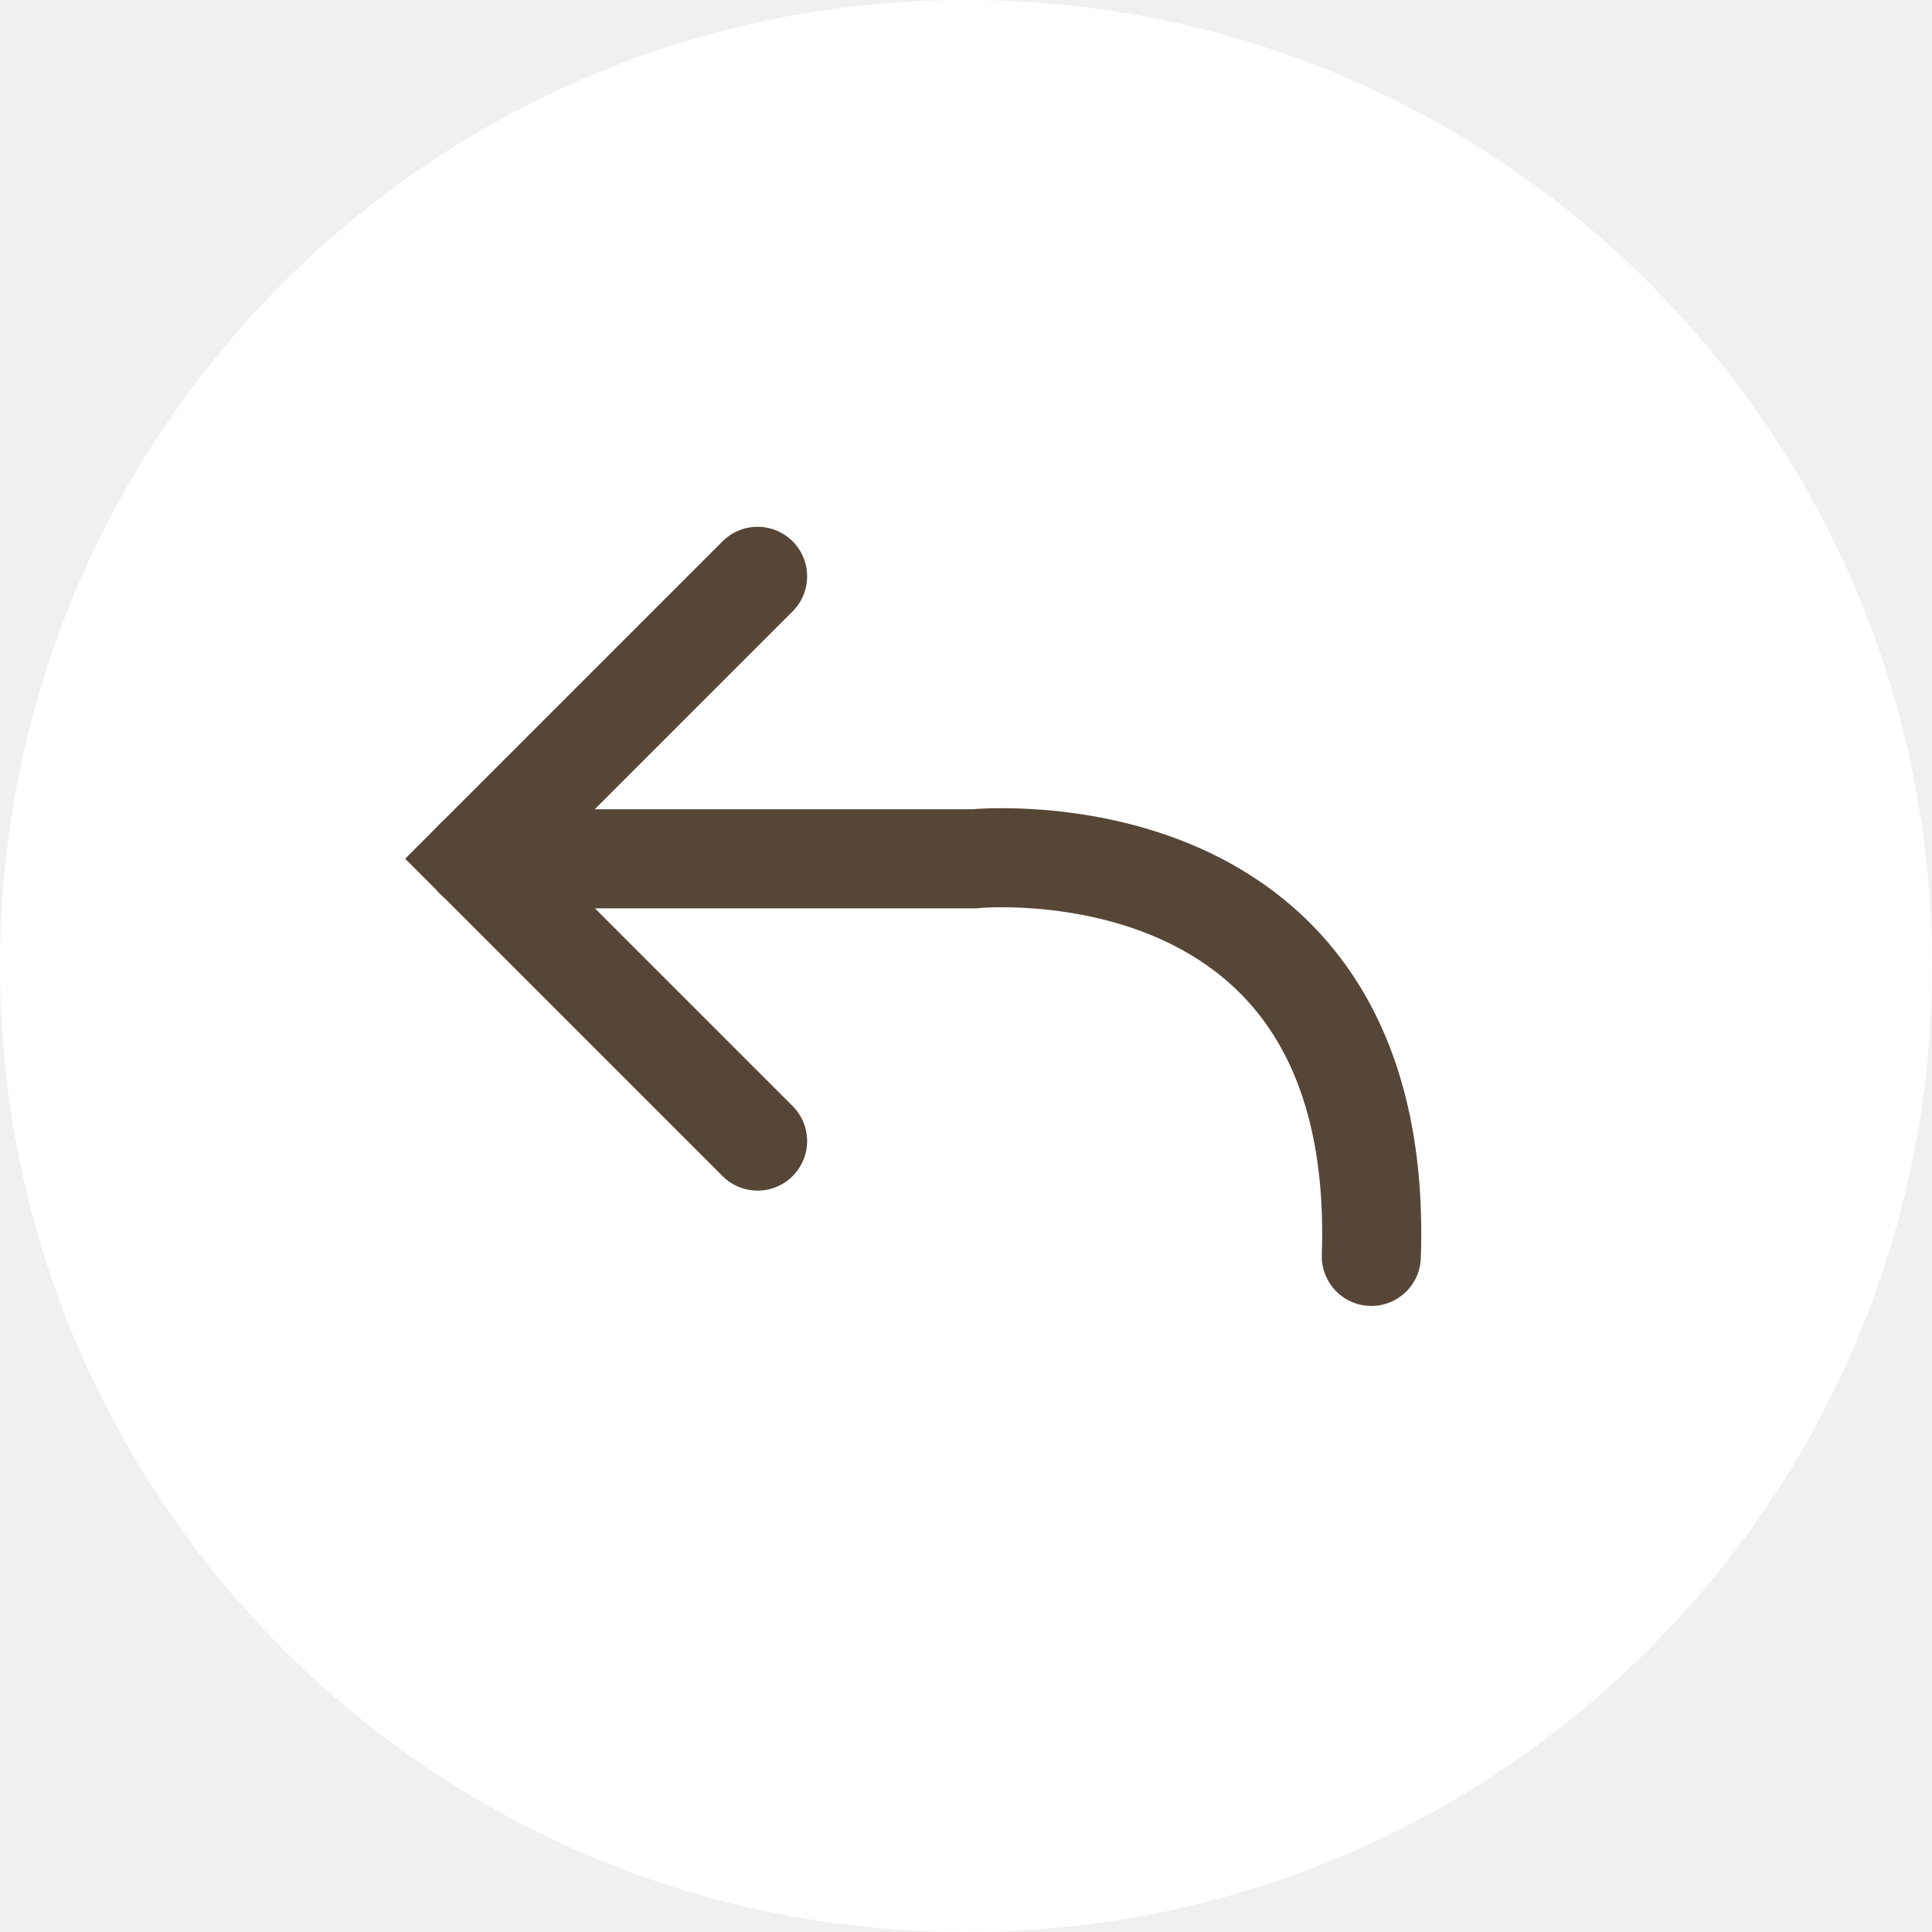
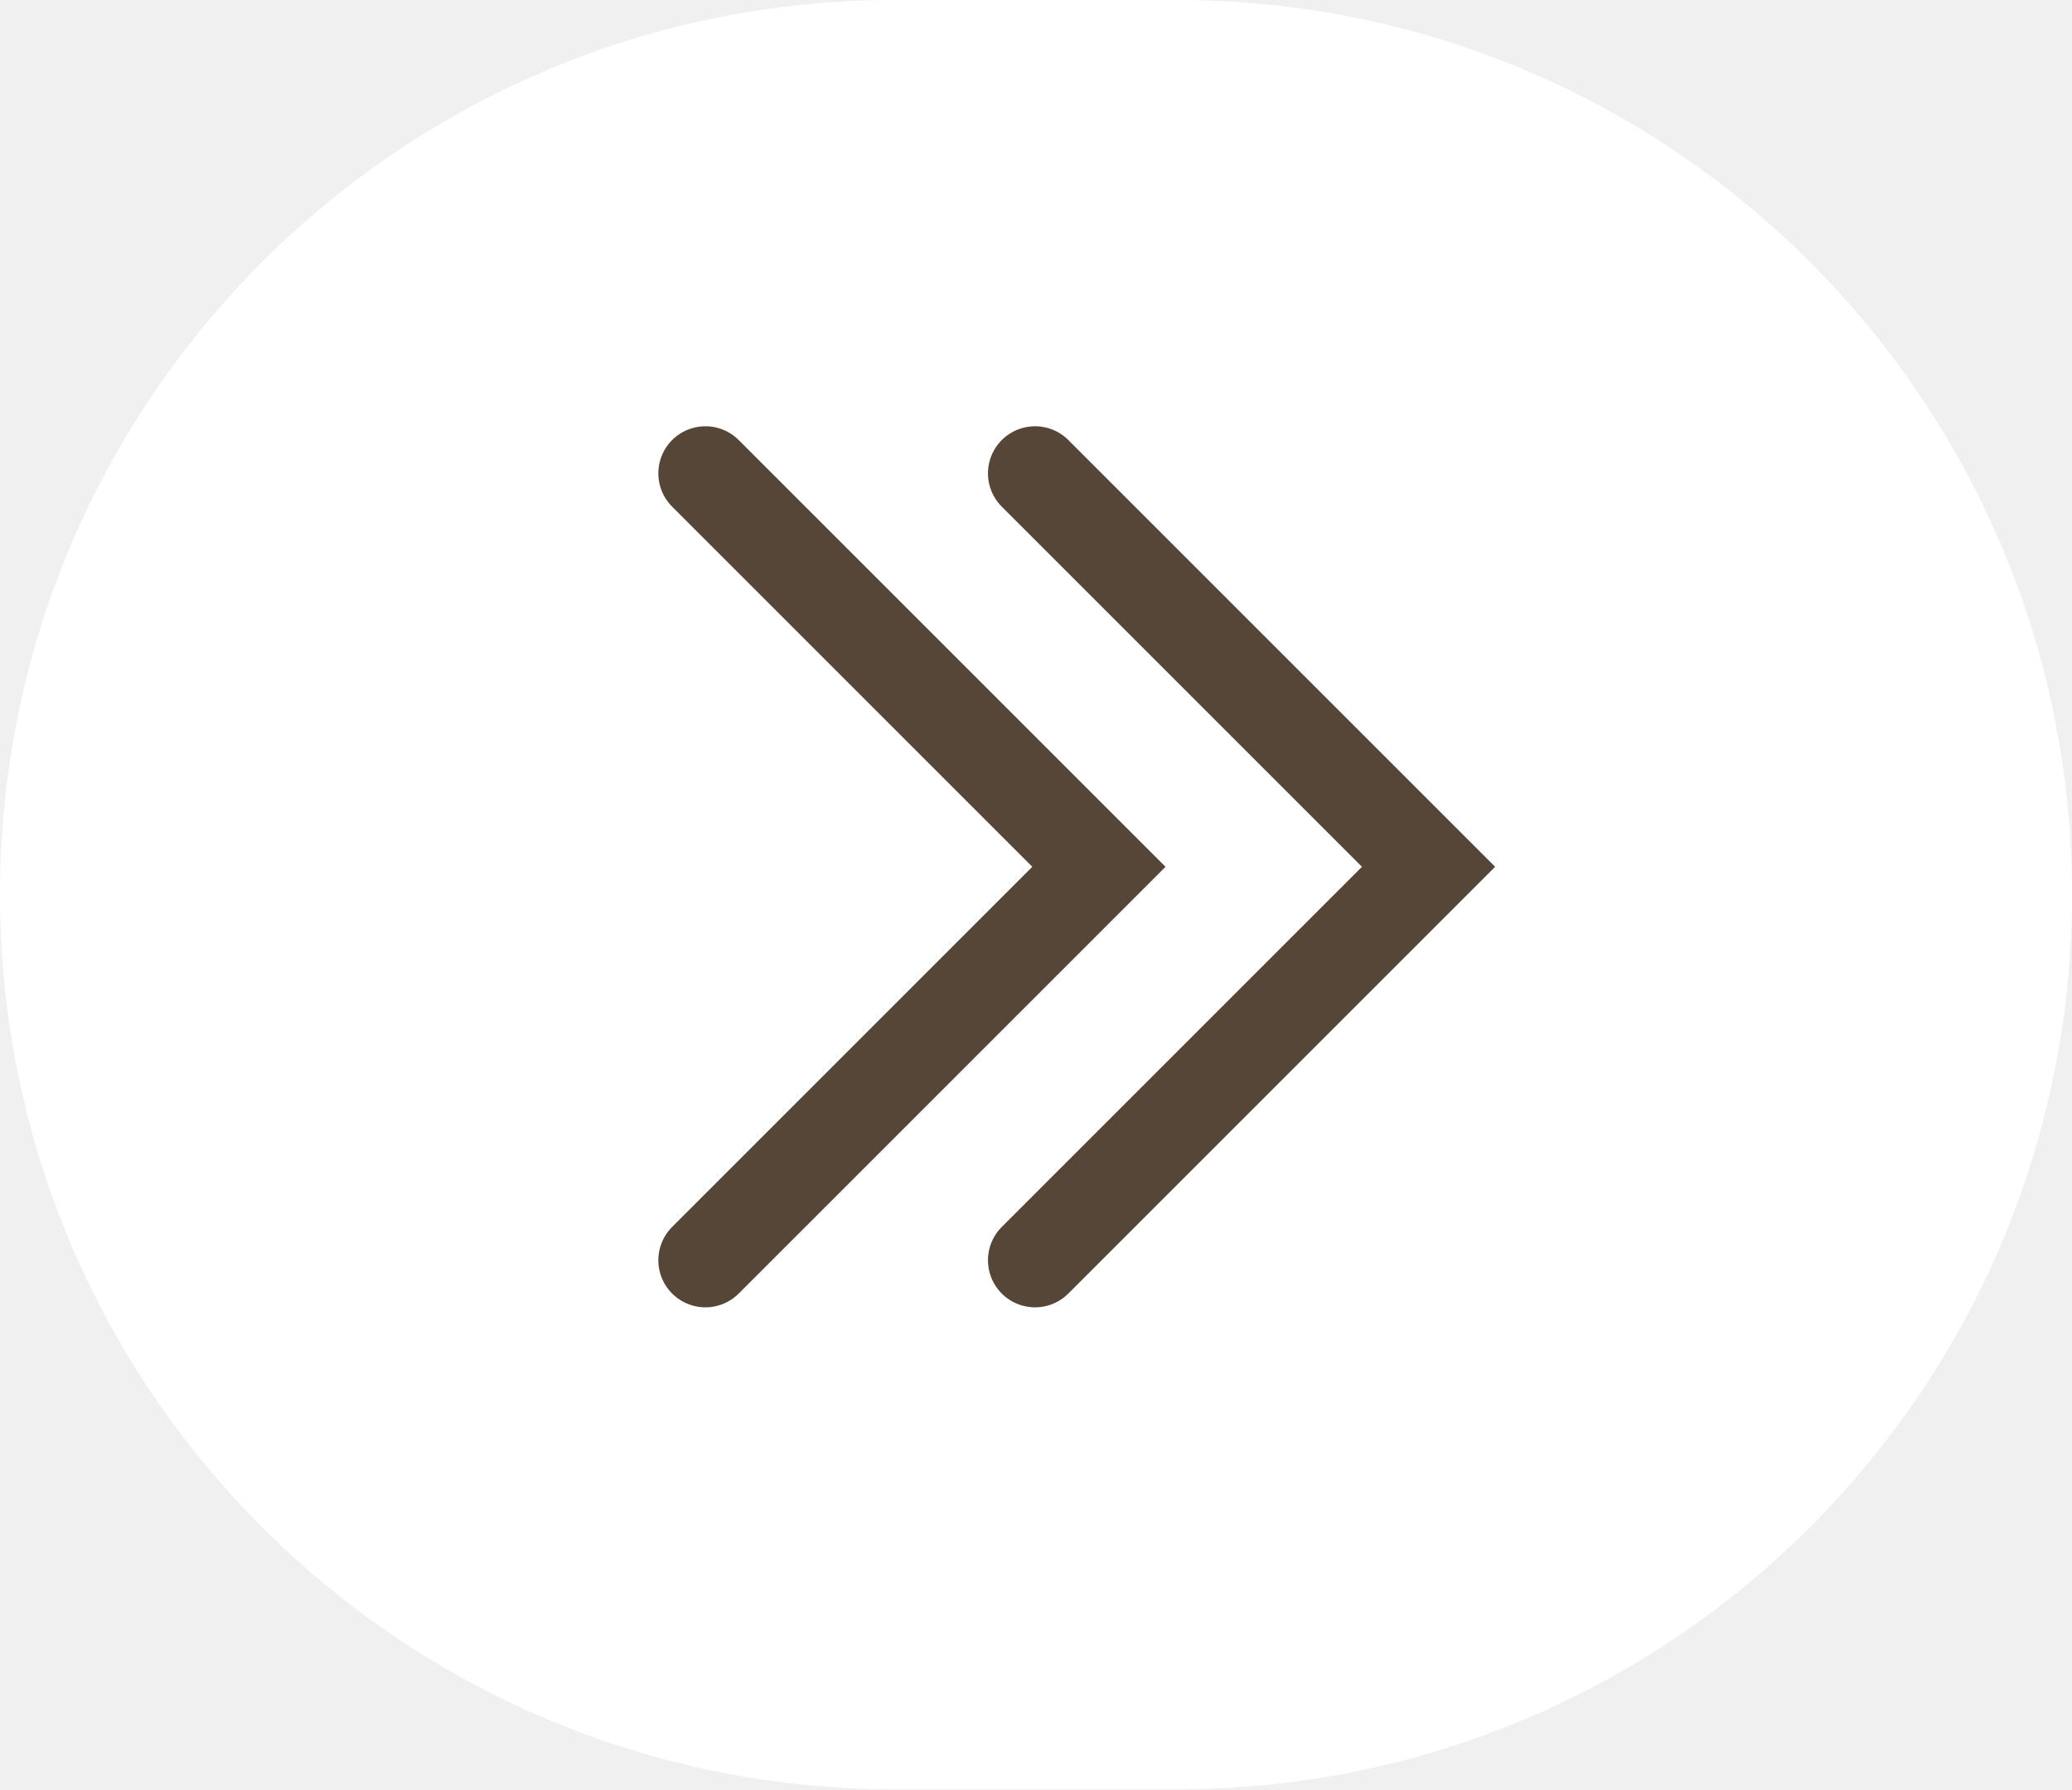
- <svg xmlns="http://www.w3.org/2000/svg" width="39" height="39" viewBox="0 0 39 39">
-   <g id="Groupe_281" data-name="Groupe 281" transform="translate(-225 -15)">
-     <circle id="Ellipse_8" data-name="Ellipse 8" cx="19.5" cy="19.5" r="19.5" transform="translate(225 15)" fill="#fff" />
-     <g id="Groupe_260" data-name="Groupe 260" transform="translate(234.59 26.634)">
-       <path id="Tracé_372" data-name="Tracé 372" d="M1175.224,421.441l-5.7,5.7,5.7,5.7" transform="translate(-1169.521 -421.441)" fill="none" stroke="#564637" stroke-linecap="round" stroke-width="2" />
-       <path id="Tracé_373" data-name="Tracé 373" d="M1169.521,438.416h10.072s8.323-.844,8.02,8.026" transform="translate(-1169.521 -432.714)" fill="none" stroke="#564637" stroke-linecap="round" stroke-width="2" />
+ <svg xmlns="http://www.w3.org/2000/svg" width="44" height="38" viewBox="0 0 44 38">
+   <g id="Groupe_237" data-name="Groupe 237" transform="translate(-164 -15)">
+     <g id="Groupe_223" data-name="Groupe 223" transform="translate(137 -288)">
+       <g id="Groupe_217" data-name="Groupe 217" transform="translate(-145.611 -452)">
+         <rect id="Rectangle_1" data-name="Rectangle 1" width="44" height="38" rx="19" transform="translate(172.611 755)" fill="#fff" />
+       </g>
    </g>
+     <path id="Tracé_69" data-name="Tracé 69" d="M-1270.02,82.053l8.356,8.356-8.356,8.356" transform="translate(1449 -57)" fill="none" stroke="#564637" stroke-linecap="round" stroke-width="2" />
+     <path id="Tracé_70" data-name="Tracé 70" d="M-1270.02,82.053l8.356,8.356-8.356,8.356" transform="translate(1456 -57)" fill="none" stroke="#564637" stroke-linecap="round" stroke-width="2" />
  </g>
</svg>
